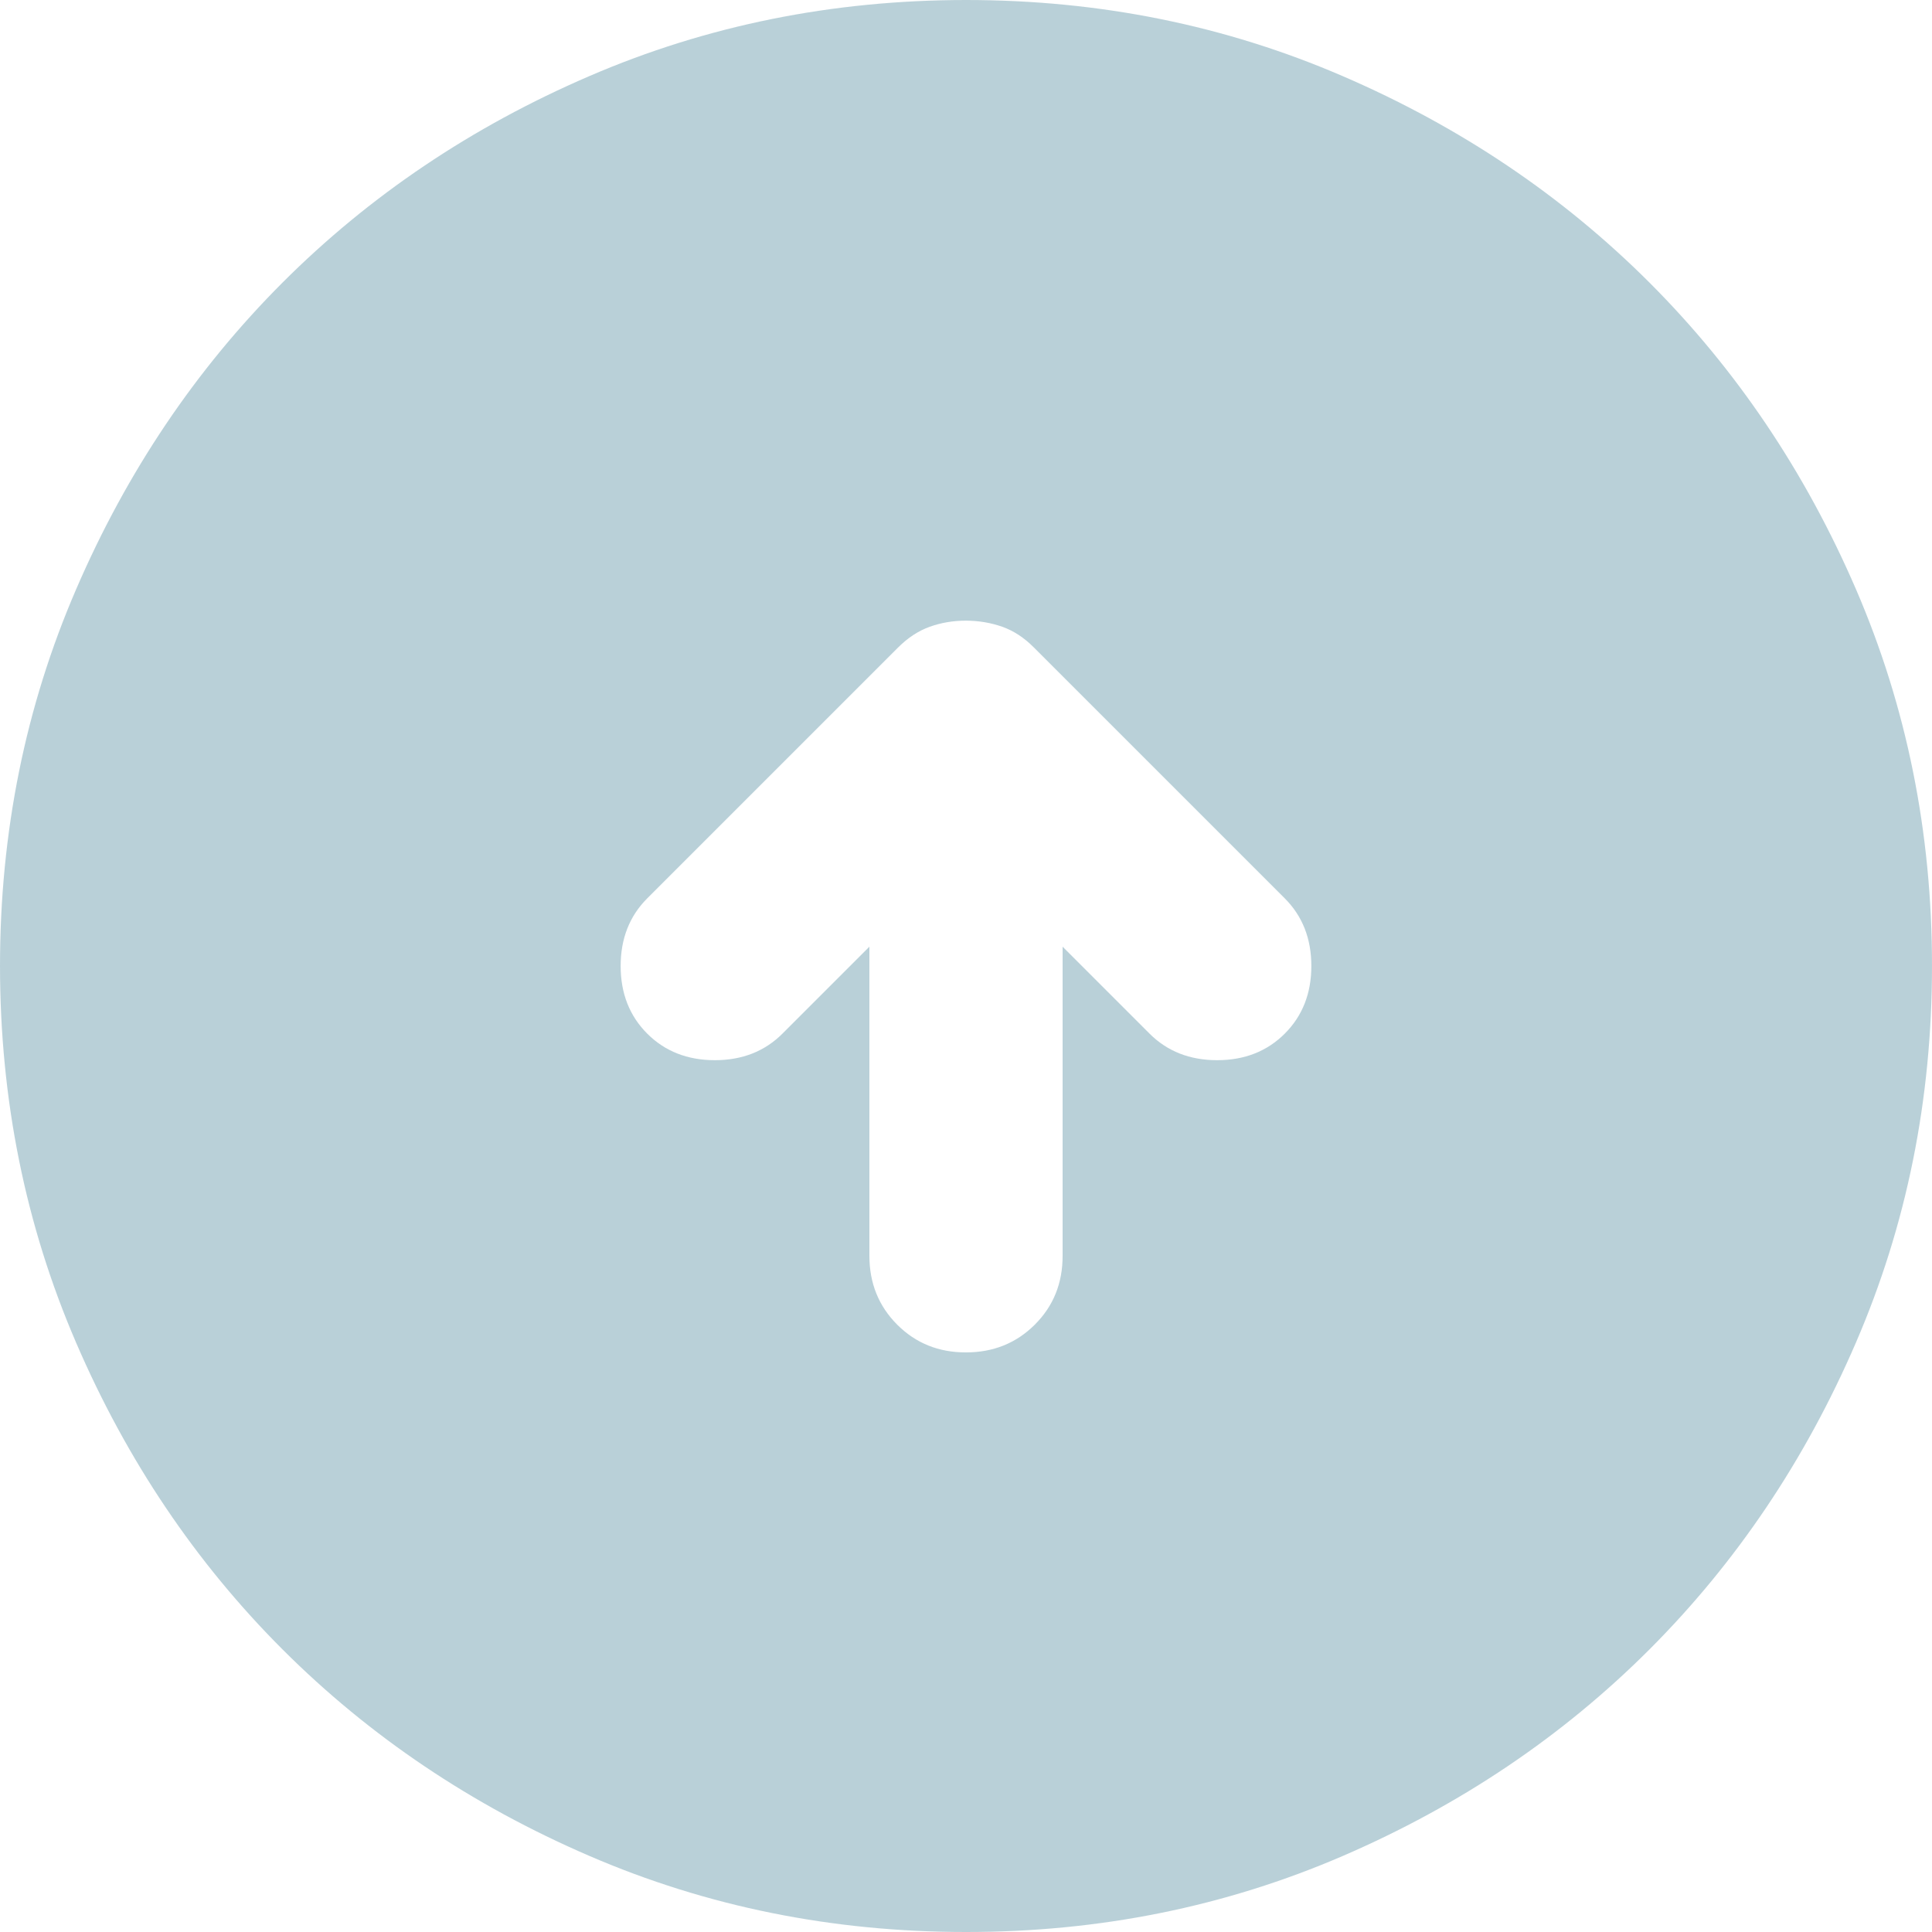
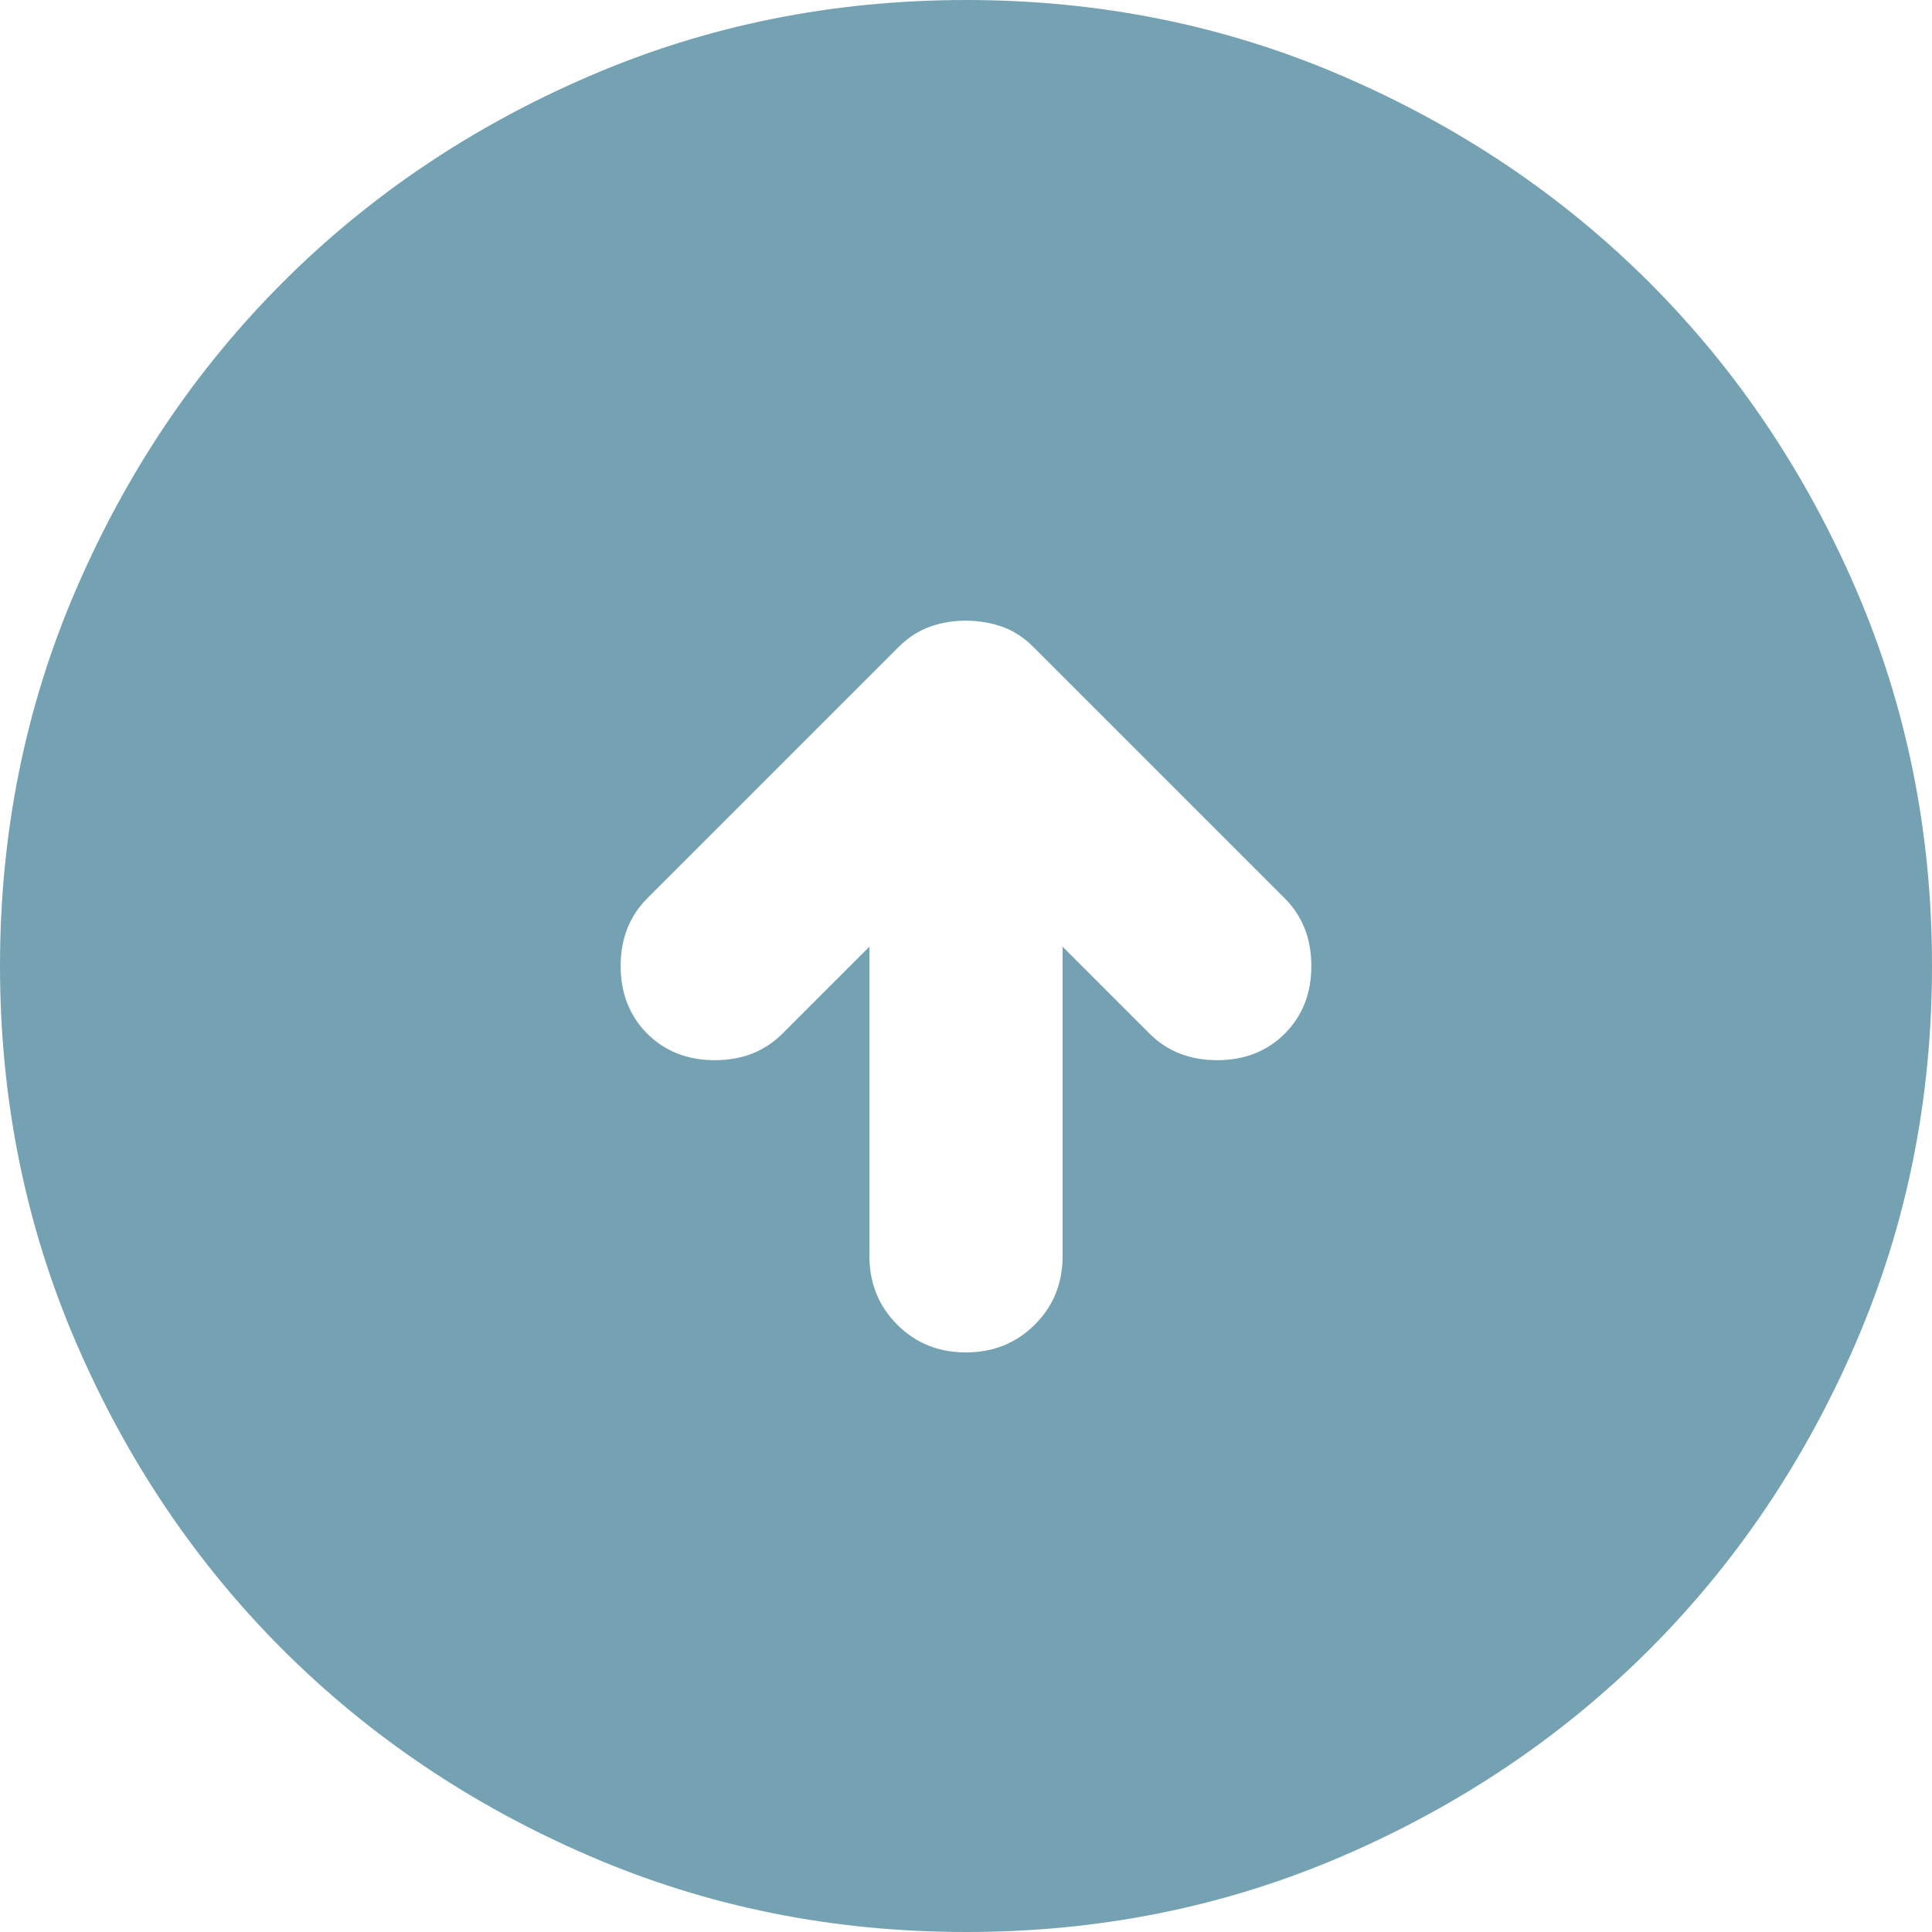
<svg xmlns="http://www.w3.org/2000/svg" width="32" height="32" viewBox="0 0 32 32" fill="none">
-   <path opacity="0.5" d="M16 22.4C16.453 22.4 16.834 22.246 17.141 21.939C17.448 21.632 17.601 21.252 17.6 20.8V15.68L19.04 17.12C19.333 17.413 19.707 17.56 20.16 17.56C20.613 17.56 20.987 17.413 21.28 17.12C21.573 16.827 21.72 16.453 21.72 16C21.72 15.547 21.573 15.173 21.28 14.88L17.12 10.72C16.96 10.56 16.787 10.447 16.6 10.381C16.413 10.315 16.213 10.281 16 10.28C15.787 10.28 15.587 10.314 15.4 10.381C15.213 10.448 15.04 10.561 14.88 10.72L10.72 14.88C10.427 15.173 10.28 15.547 10.28 16C10.28 16.453 10.427 16.827 10.72 17.12C11.013 17.413 11.387 17.56 11.84 17.56C12.293 17.56 12.667 17.413 12.96 17.12L14.4 15.68V20.8C14.4 21.253 14.554 21.634 14.861 21.941C15.168 22.248 15.548 22.401 16 22.4ZM16 32C13.787 32 11.707 31.58 9.76 30.739C7.813 29.899 6.12 28.759 4.68 27.32C3.24 25.88 2.1 24.187 1.261 22.24C0.421 20.293 0.001 18.213 0 16C0 13.787 0.42 11.707 1.261 9.76C2.101 7.813 3.241 6.12 4.68 4.68C6.12 3.24 7.813 2.1 9.76 1.261C11.707 0.421 13.787 0.001 16 0C18.213 0 20.293 0.42 22.24 1.261C24.187 2.101 25.88 3.241 27.32 4.68C28.76 6.12 29.9 7.813 30.741 9.76C31.581 11.707 32.001 13.787 32 16C32 18.213 31.58 20.293 30.739 22.24C29.899 24.187 28.759 25.88 27.32 27.32C25.88 28.76 24.187 29.9 22.24 30.741C20.293 31.581 18.213 32.001 16 32Z" fill="#74A2B2" />
+   <path d="M16 22.4C16.453 22.4 16.834 22.246 17.141 21.939C17.448 21.632 17.601 21.252 17.6 20.8V15.68L19.04 17.12C19.333 17.413 19.707 17.56 20.16 17.56C20.613 17.56 20.987 17.413 21.28 17.12C21.573 16.827 21.72 16.453 21.72 16C21.72 15.547 21.573 15.173 21.28 14.88L17.12 10.72C16.96 10.56 16.787 10.447 16.6 10.381C16.413 10.315 16.213 10.281 16 10.28C15.787 10.28 15.587 10.314 15.4 10.381C15.213 10.448 15.04 10.561 14.88 10.72L10.72 14.88C10.427 15.173 10.28 15.547 10.28 16C10.28 16.453 10.427 16.827 10.72 17.12C11.013 17.413 11.387 17.56 11.84 17.56C12.293 17.56 12.667 17.413 12.96 17.12L14.4 15.68V20.8C14.4 21.253 14.554 21.634 14.861 21.941C15.168 22.248 15.548 22.401 16 22.4ZM16 32C13.787 32 11.707 31.58 9.76 30.739C7.813 29.899 6.12 28.759 4.68 27.32C3.24 25.88 2.1 24.187 1.261 22.24C0.421 20.293 0.001 18.213 0 16C0 13.787 0.42 11.707 1.261 9.76C2.101 7.813 3.241 6.12 4.68 4.68C6.12 3.24 7.813 2.1 9.76 1.261C11.707 0.421 13.787 0.001 16 0C18.213 0 20.293 0.42 22.24 1.261C24.187 2.101 25.88 3.241 27.32 4.68C28.76 6.12 29.9 7.813 30.741 9.76C31.581 11.707 32.001 13.787 32 16C32 18.213 31.58 20.293 30.739 22.24C29.899 24.187 28.759 25.88 27.32 27.32C25.88 28.76 24.187 29.9 22.24 30.741C20.293 31.581 18.213 32.001 16 32Z" fill="#74A2B2" />
</svg>
